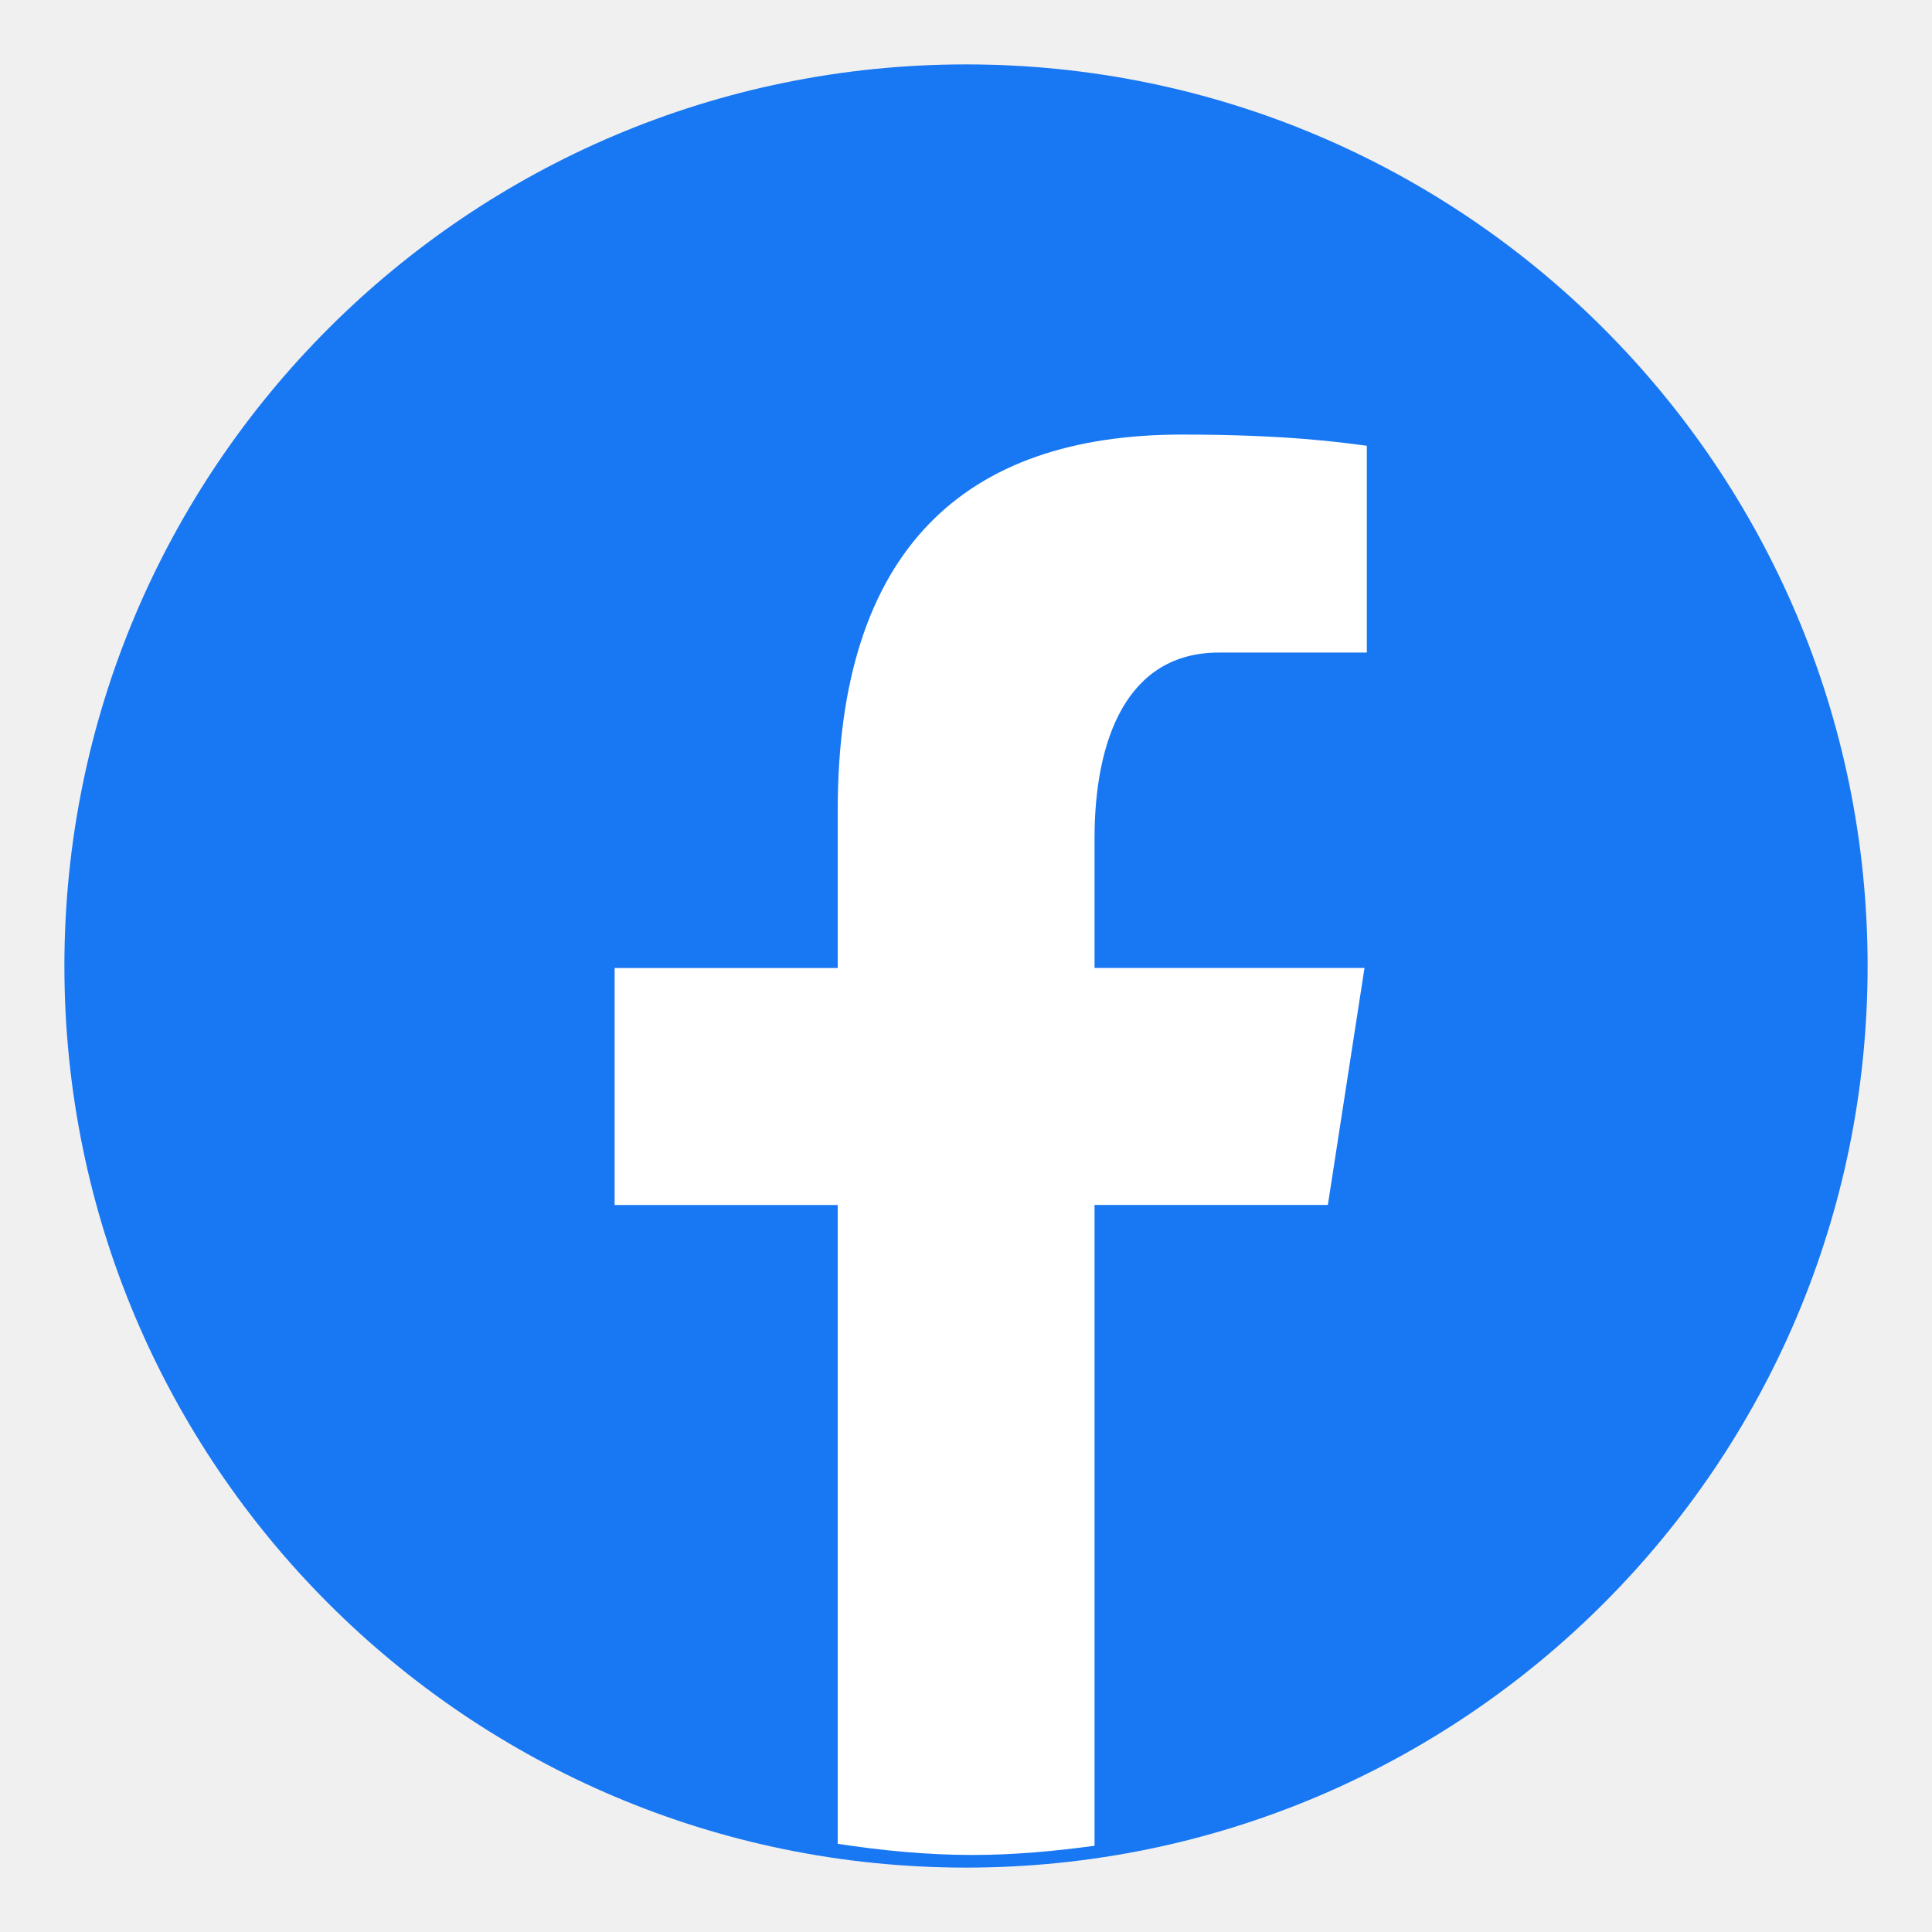
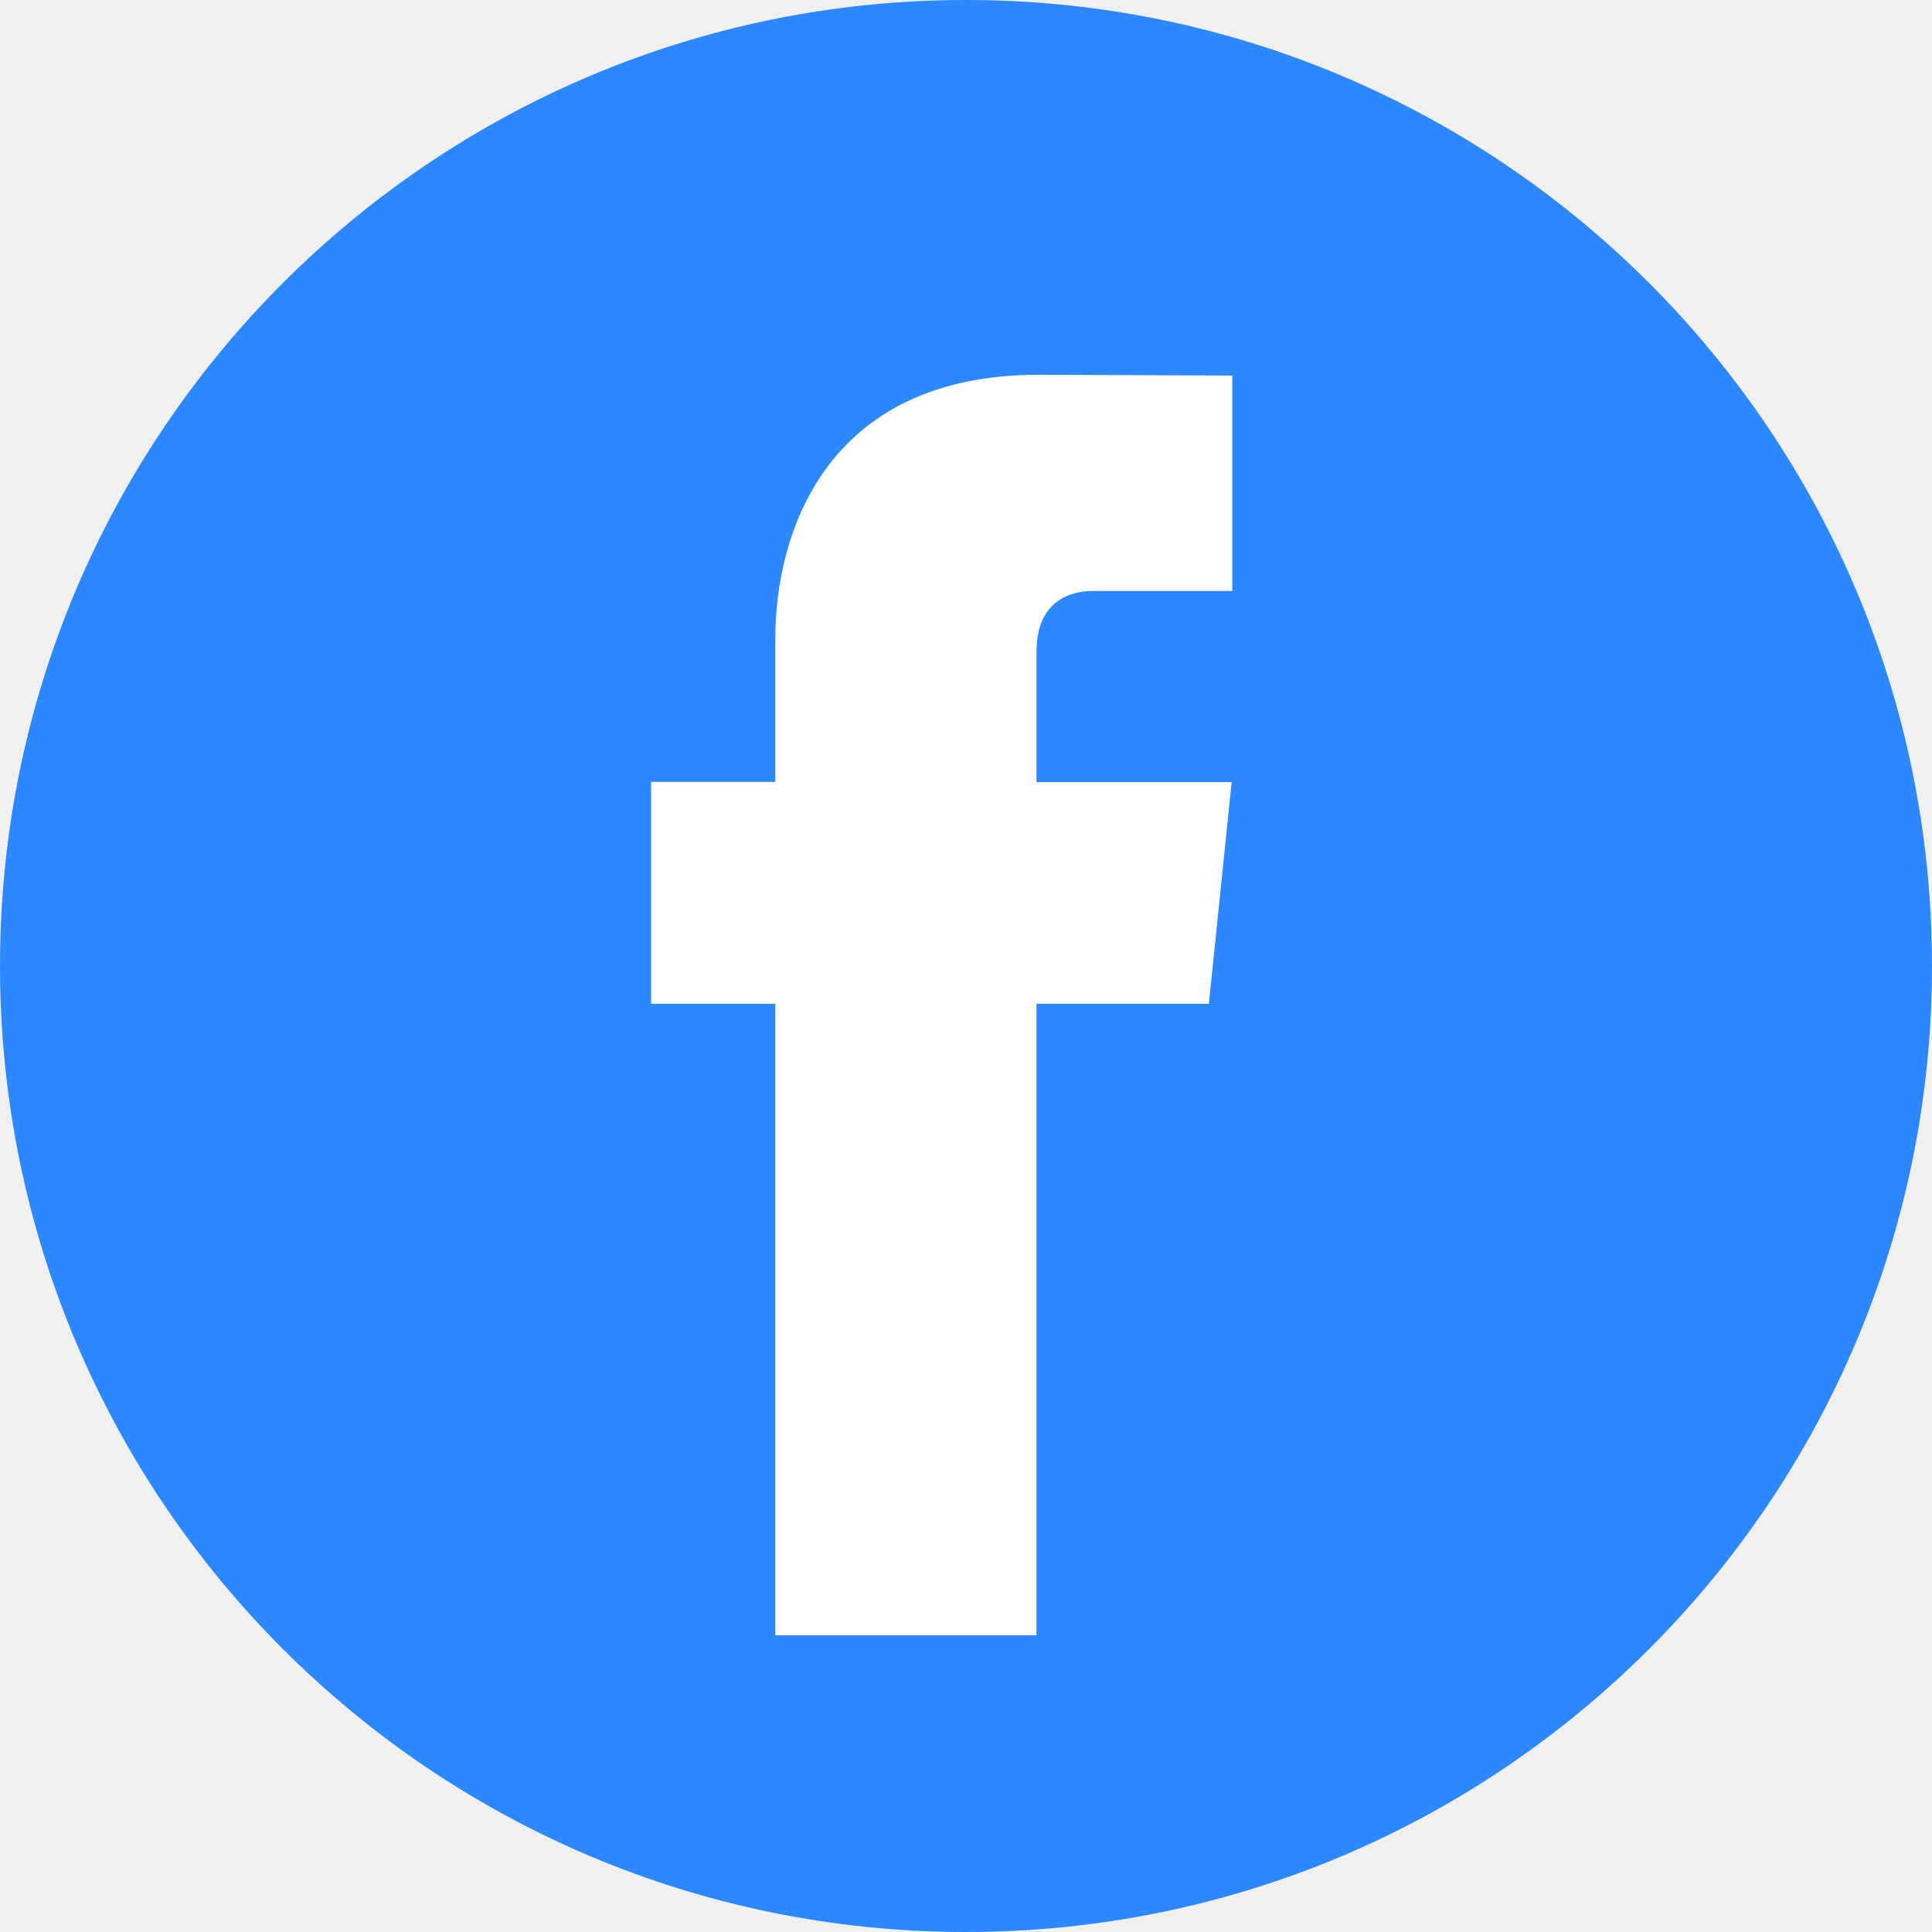
- <svg xmlns="http://www.w3.org/2000/svg" width="30" height="30">
-   <path fill="#1877f2" d="M15 1a14 14 0 100 28 14 14 0 100-28z" />
-   <path fill="#fff" d="M28.921 16.479l.008-.059c-.003.019-.007.039-.008.059zm-27.85-.064l.011.08-.011-.08zm15.925 2.295h3.623l.569-3.68h-4.192v-2.012c0-1.529.5-2.885 1.93-2.885h2.298V6.922c-.404-.054-1.257-.174-2.871-.174-3.37 0-5.345 1.78-5.345 5.834v2.449H9.544v3.68h3.464v9.92c.684.103 1.379.173 2.093.173.644 0 1.274-.059 1.895-.143V18.71z" />
+ <svg xmlns="http://www.w3.org/2000/svg" version="1.1" id="Capa_1" x="0px" y="0px" width="30" height="30" viewBox="0 0 112.196 112.196" style="enable-background:new 0 0 112.196 112.196;" xml:space="preserve">
+   <g>
+     <circle style="fill:#2d88ff;" cx="56.098" cy="56.098" r="56.098" />
+     <path style="fill:#FFFFFF;" d="M70.201,58.294h-10.01v36.672H45.025V58.294h-7.213V45.406h7.213v-8.34   c0-5.964,2.833-15.303,15.301-15.303L71.56,21.81v12.51h-8.151c-1.337,0-3.217,0.668-3.217,3.513v7.585h11.334L70.201,58.294z" />
+   </g>
+   <g>
+ </g>
+   <g>
+ </g>
+   <g>
+ </g>
+   <g>
+ </g>
+   <g>
+ </g>
+   <g>
+ </g>
+   <g>
+ </g>
+   <g>
+ </g>
+   <g>
+ </g>
+   <g>
+ </g>
+   <g>
+ </g>
+   <g>
+ </g>
+   <g>
+ </g>
+   <g>
+ </g>
+   <g>
+ </g>
</svg>
